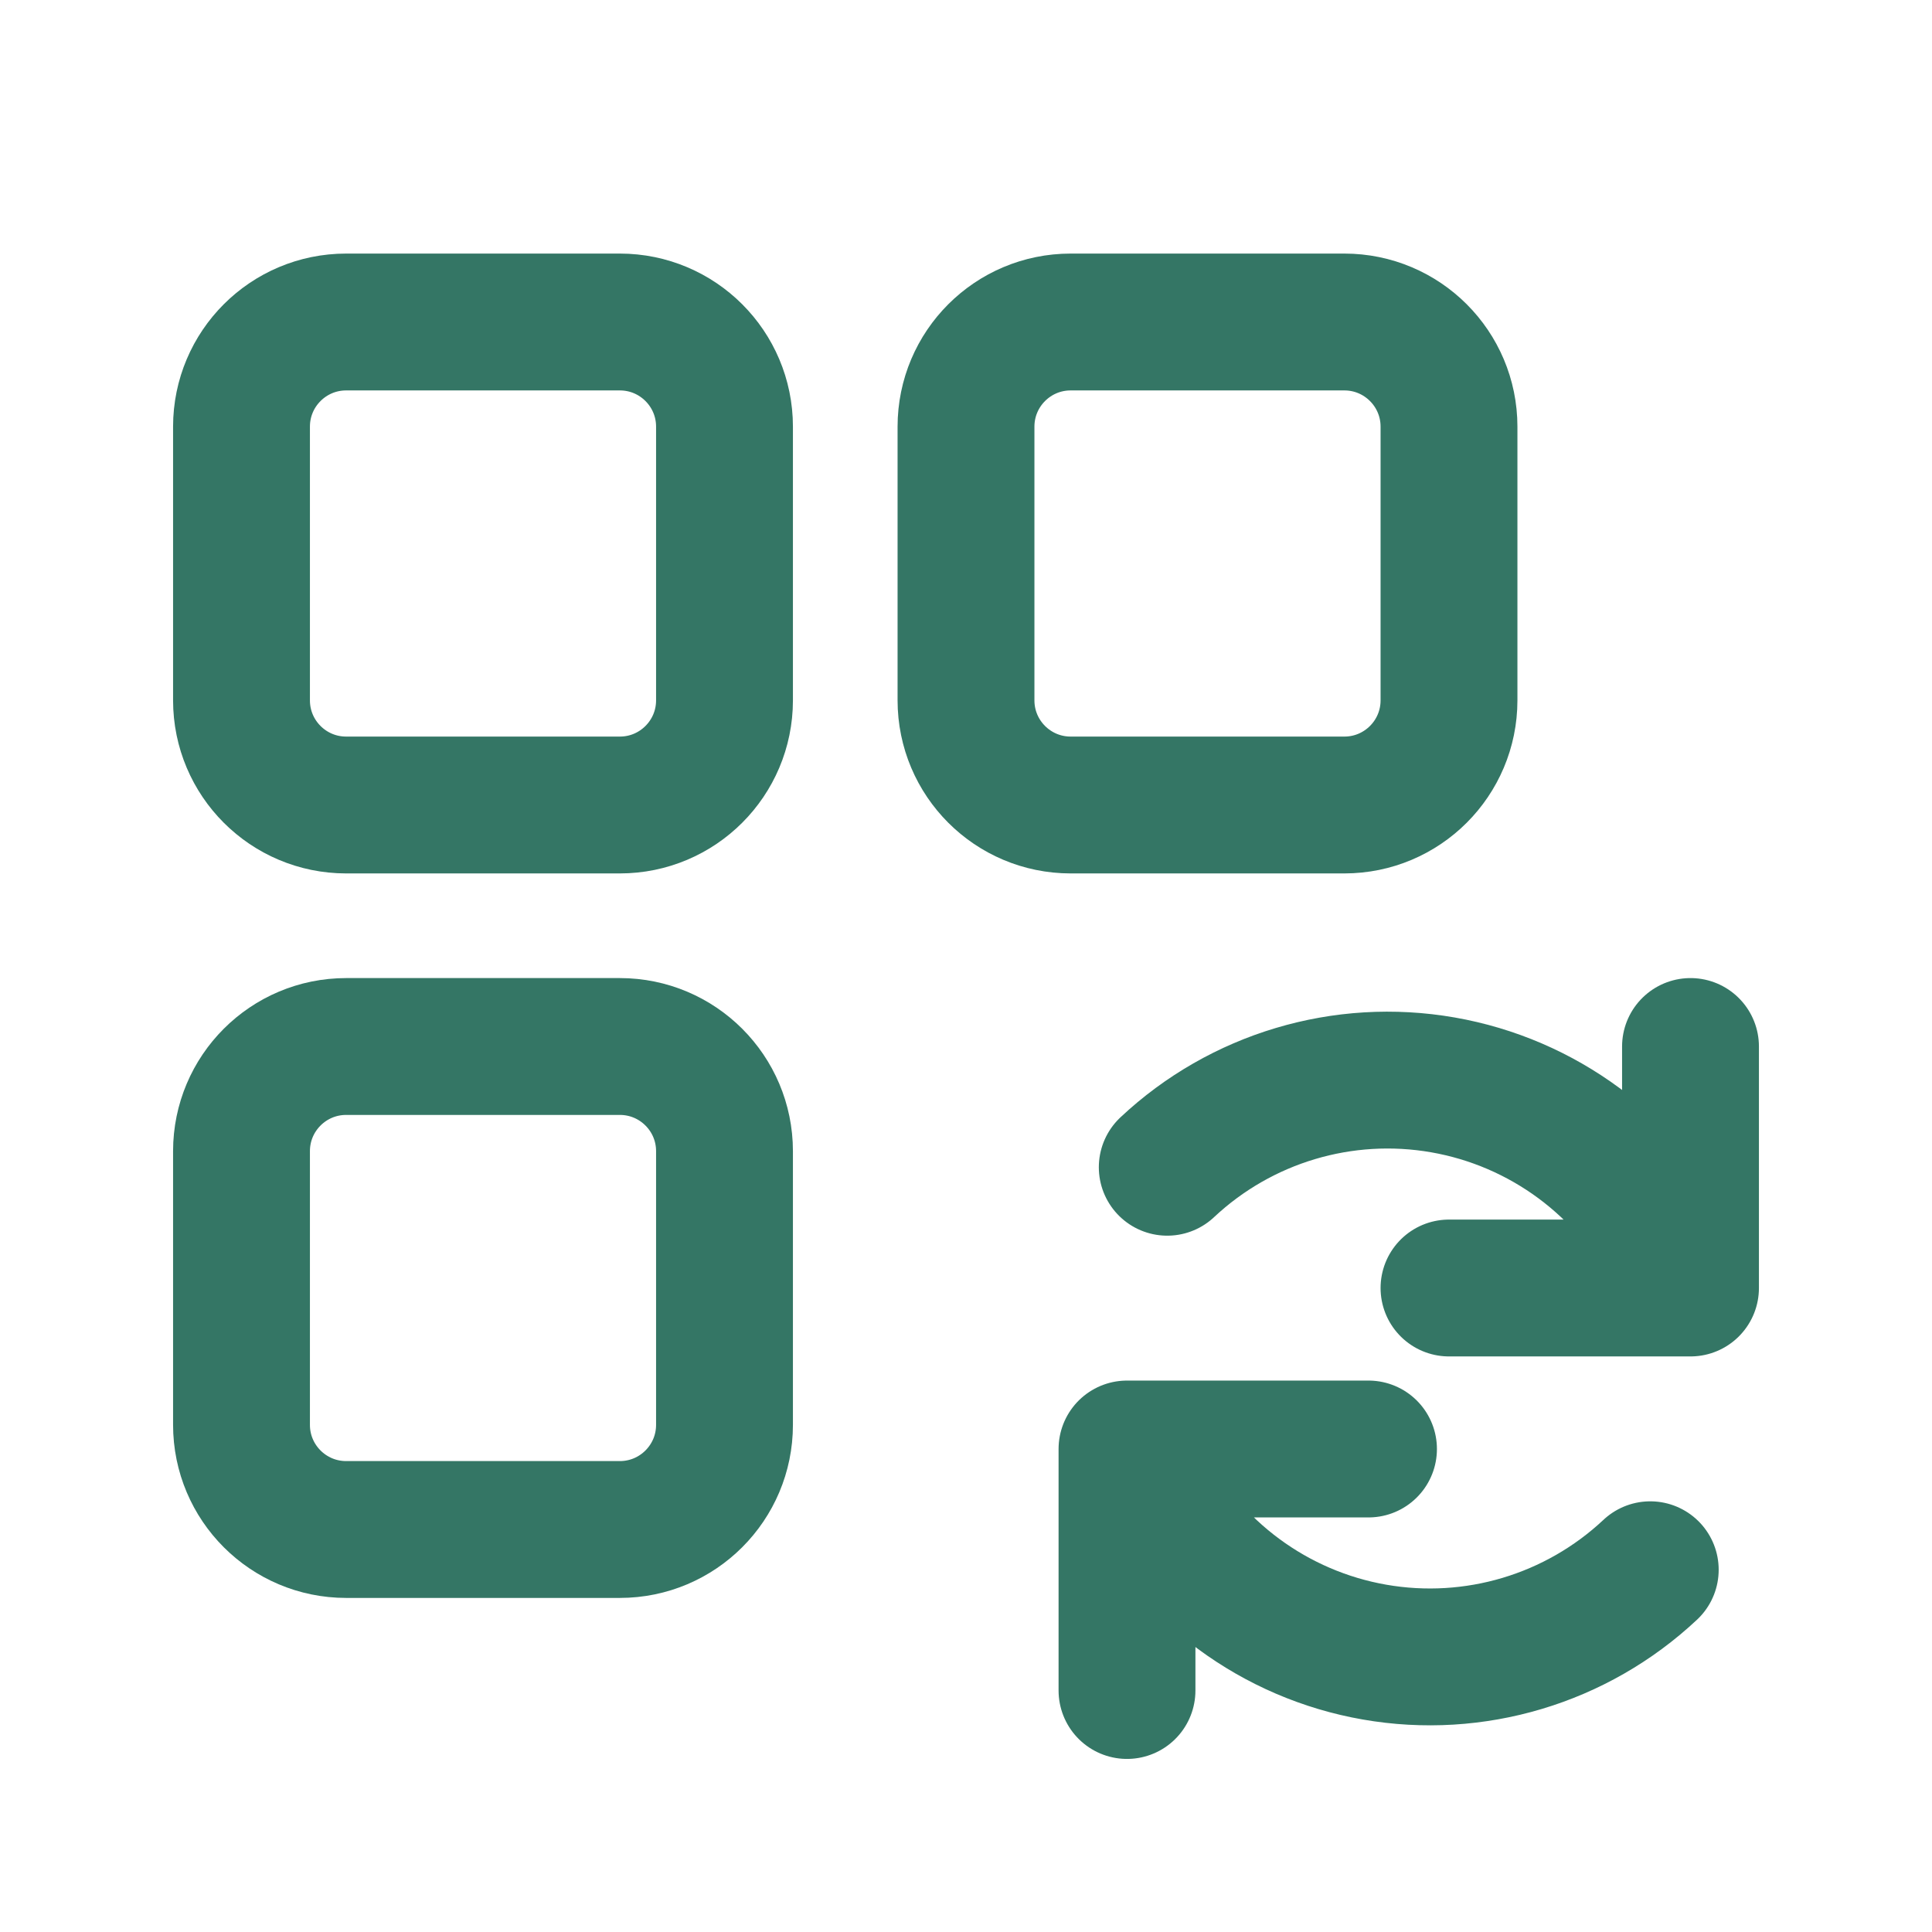
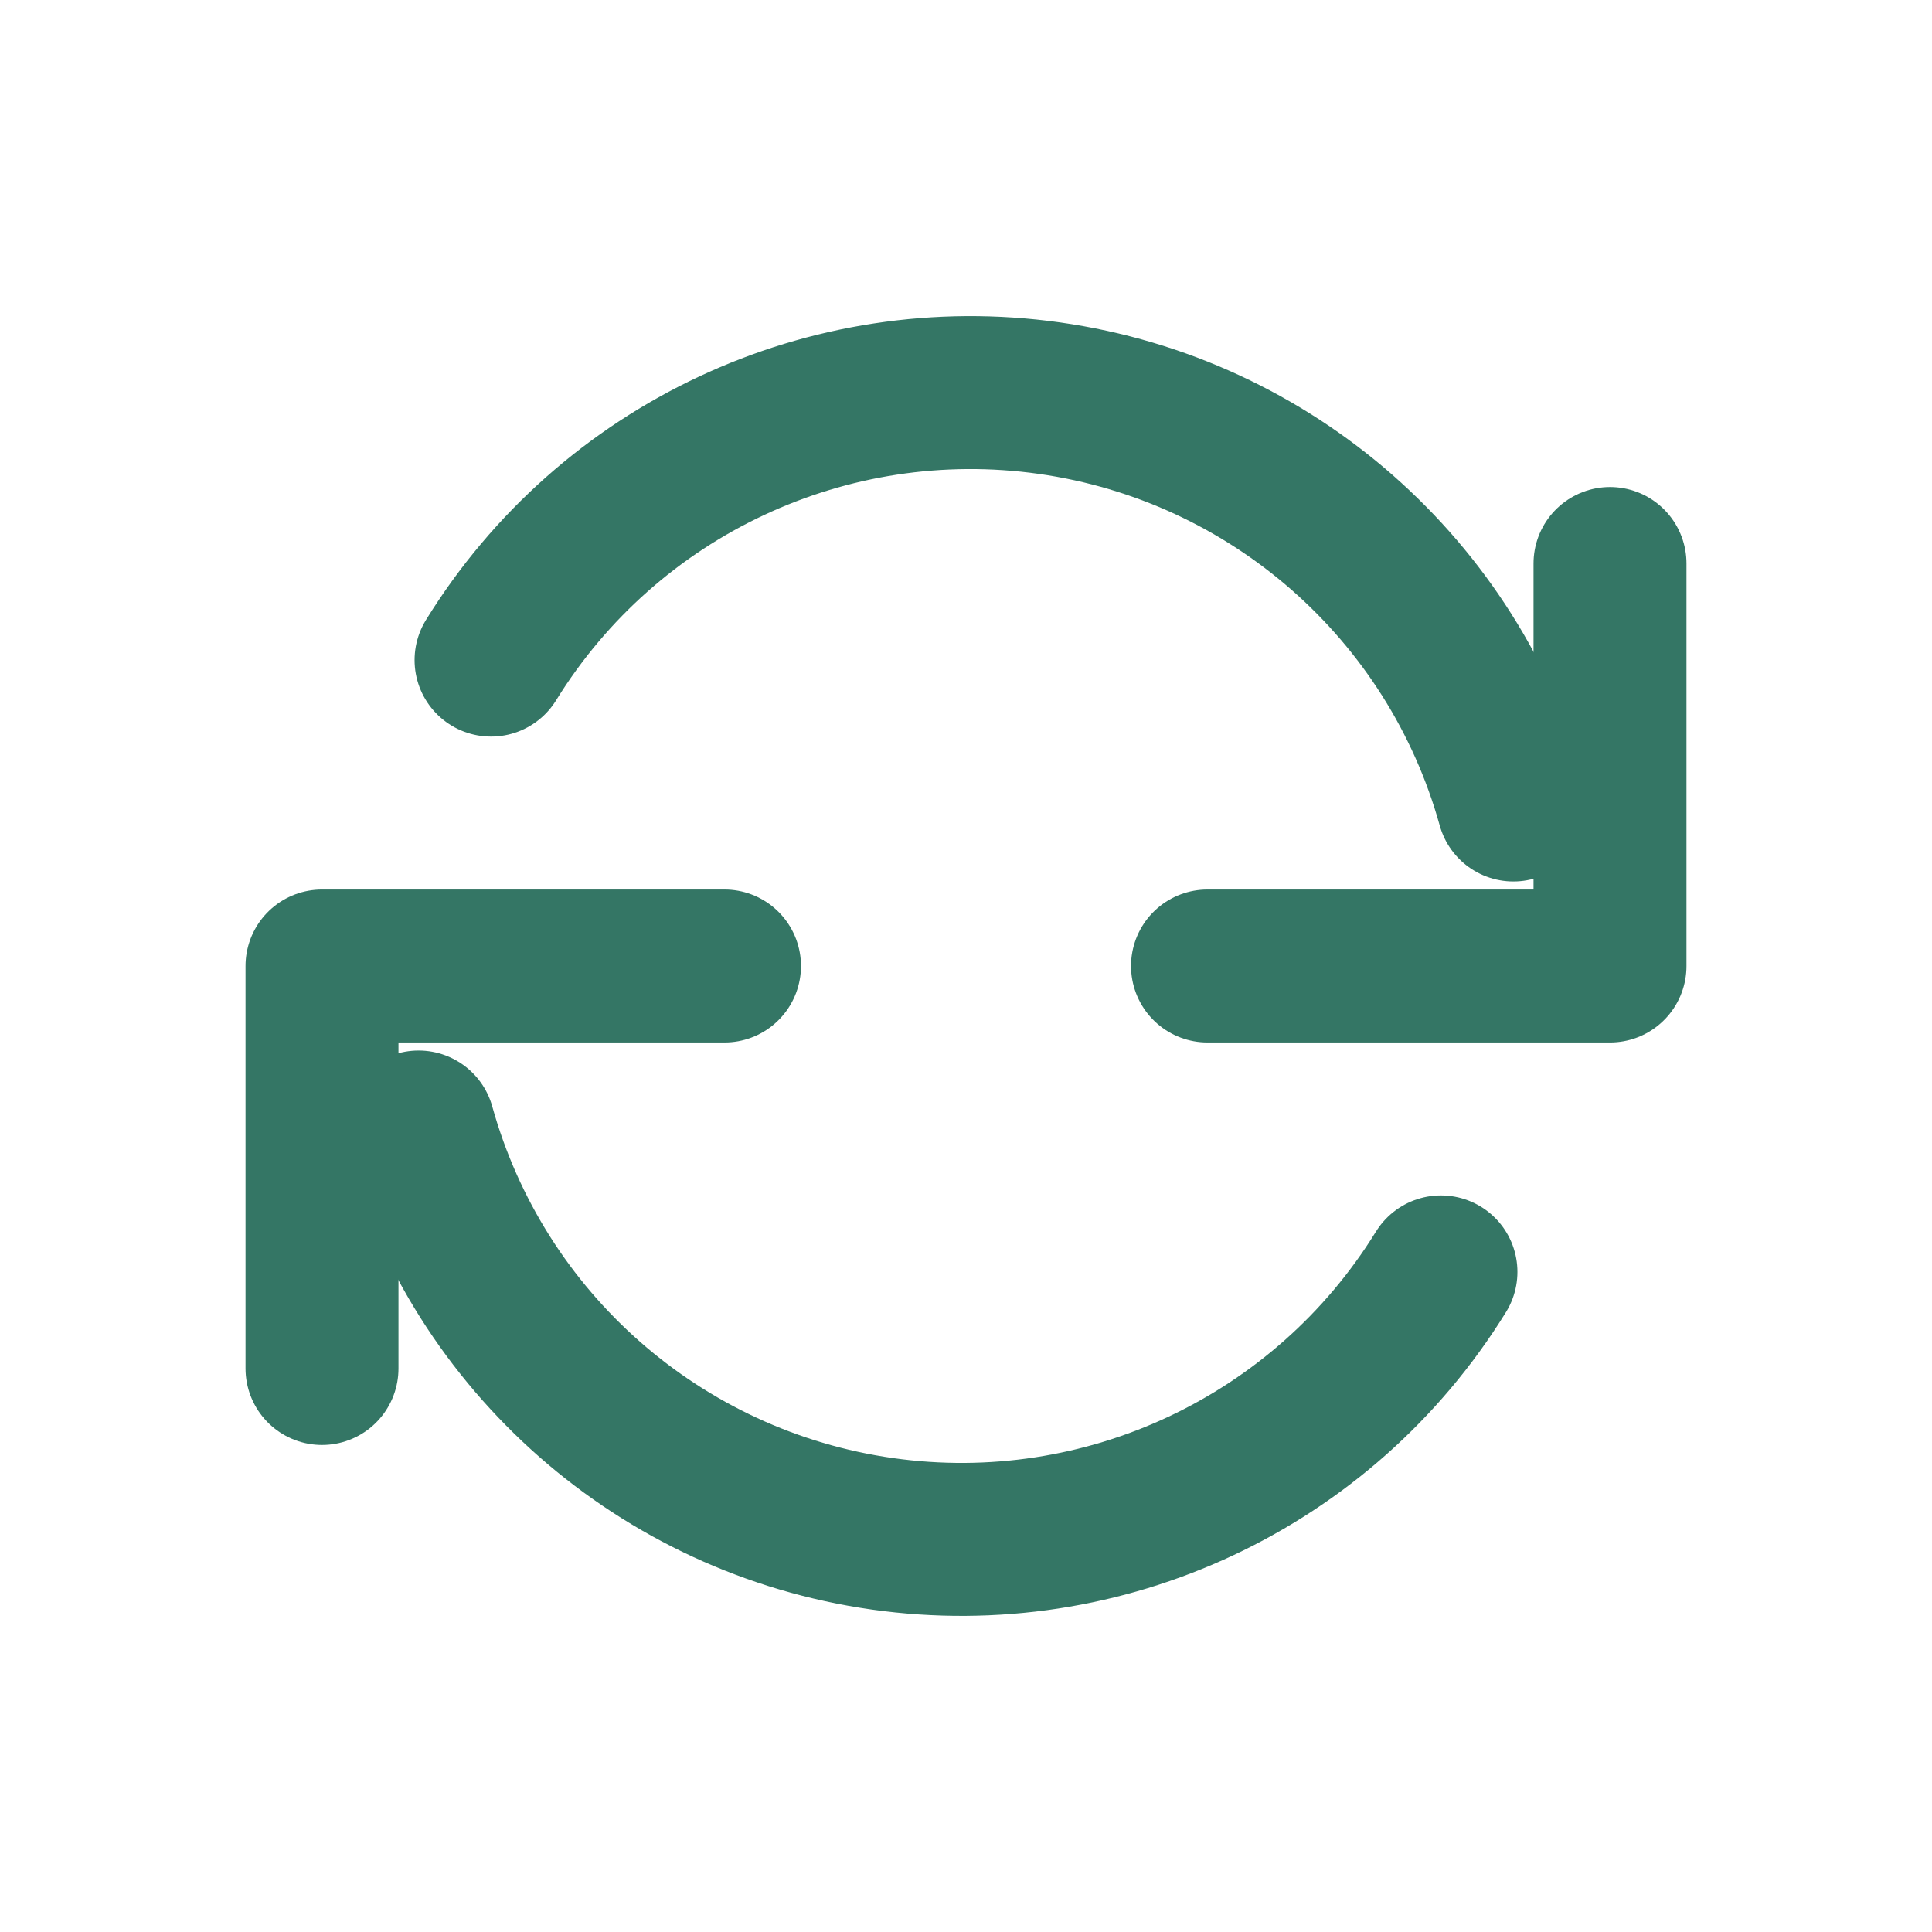
- <svg xmlns="http://www.w3.org/2000/svg" viewBox="0 0 24 24" role="img" aria-label="Windows Update" fill="none" stroke="#347665" stroke-width="1.7" stroke-linecap="round" stroke-linejoin="round">
-   <rect x="3" y="4" width="6" height="6" rx="1.3" />
-   <rect x="12" y="4" width="6" height="6" rx="1.3" />
-   <rect x="3" y="13" width="6" height="6" rx="1.3" />
-   <path d="M14.5 14.5a4 4 0 0 1 6.3 1.1M21 13v3h-3" />
-   <path d="M20.5 19.5a4 4 0 0 1-6.3-1.1M14 21v-3h3" />
+ <svg xmlns="http://www.w3.org/2000/svg" viewBox="0 0 24 24" role="img" aria-label="Windows Update" fill="none" stroke="#347665" stroke-width="1.9" stroke-linecap="round" stroke-linejoin="round">
+   <path d="M20 7v5h-5" />
+   <path d="M4 17v-5h5" />
+   <path d="M6.1 8.2A7 7 0 0 1 18.8 10" />
+   <path d="M17.9 15.8A7 7 0 0 1 5.2 14" />
</svg>
